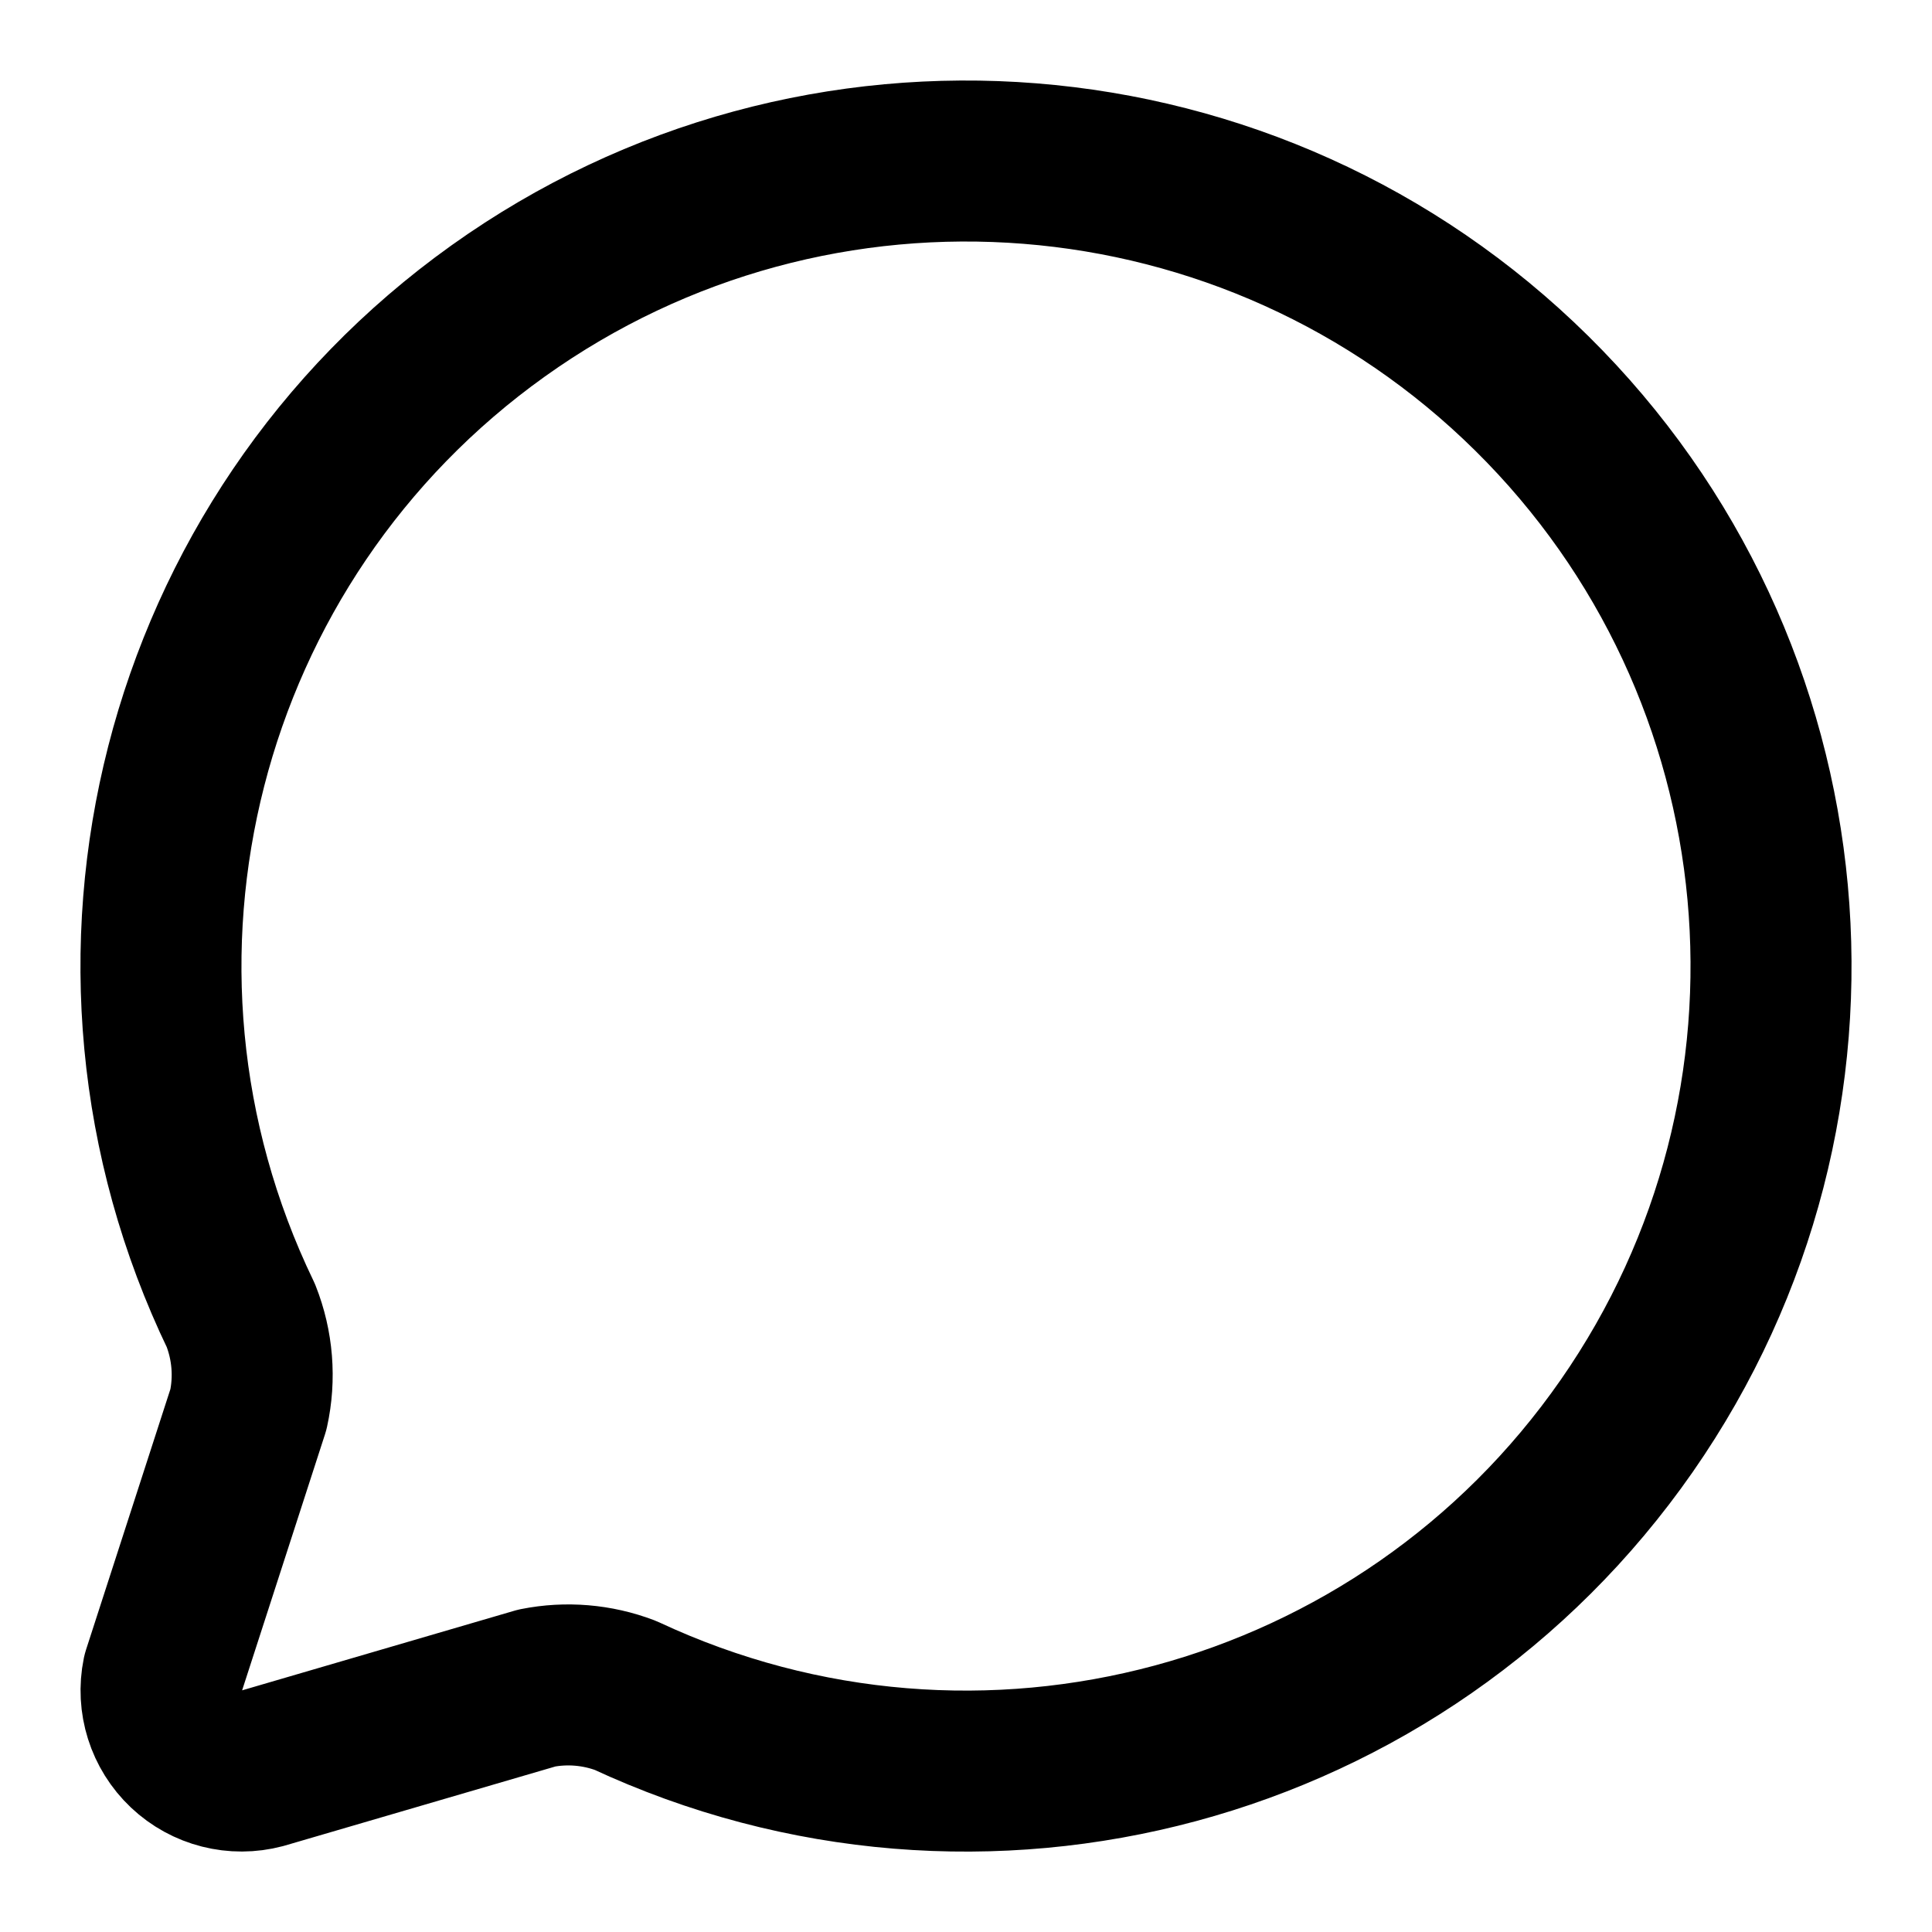
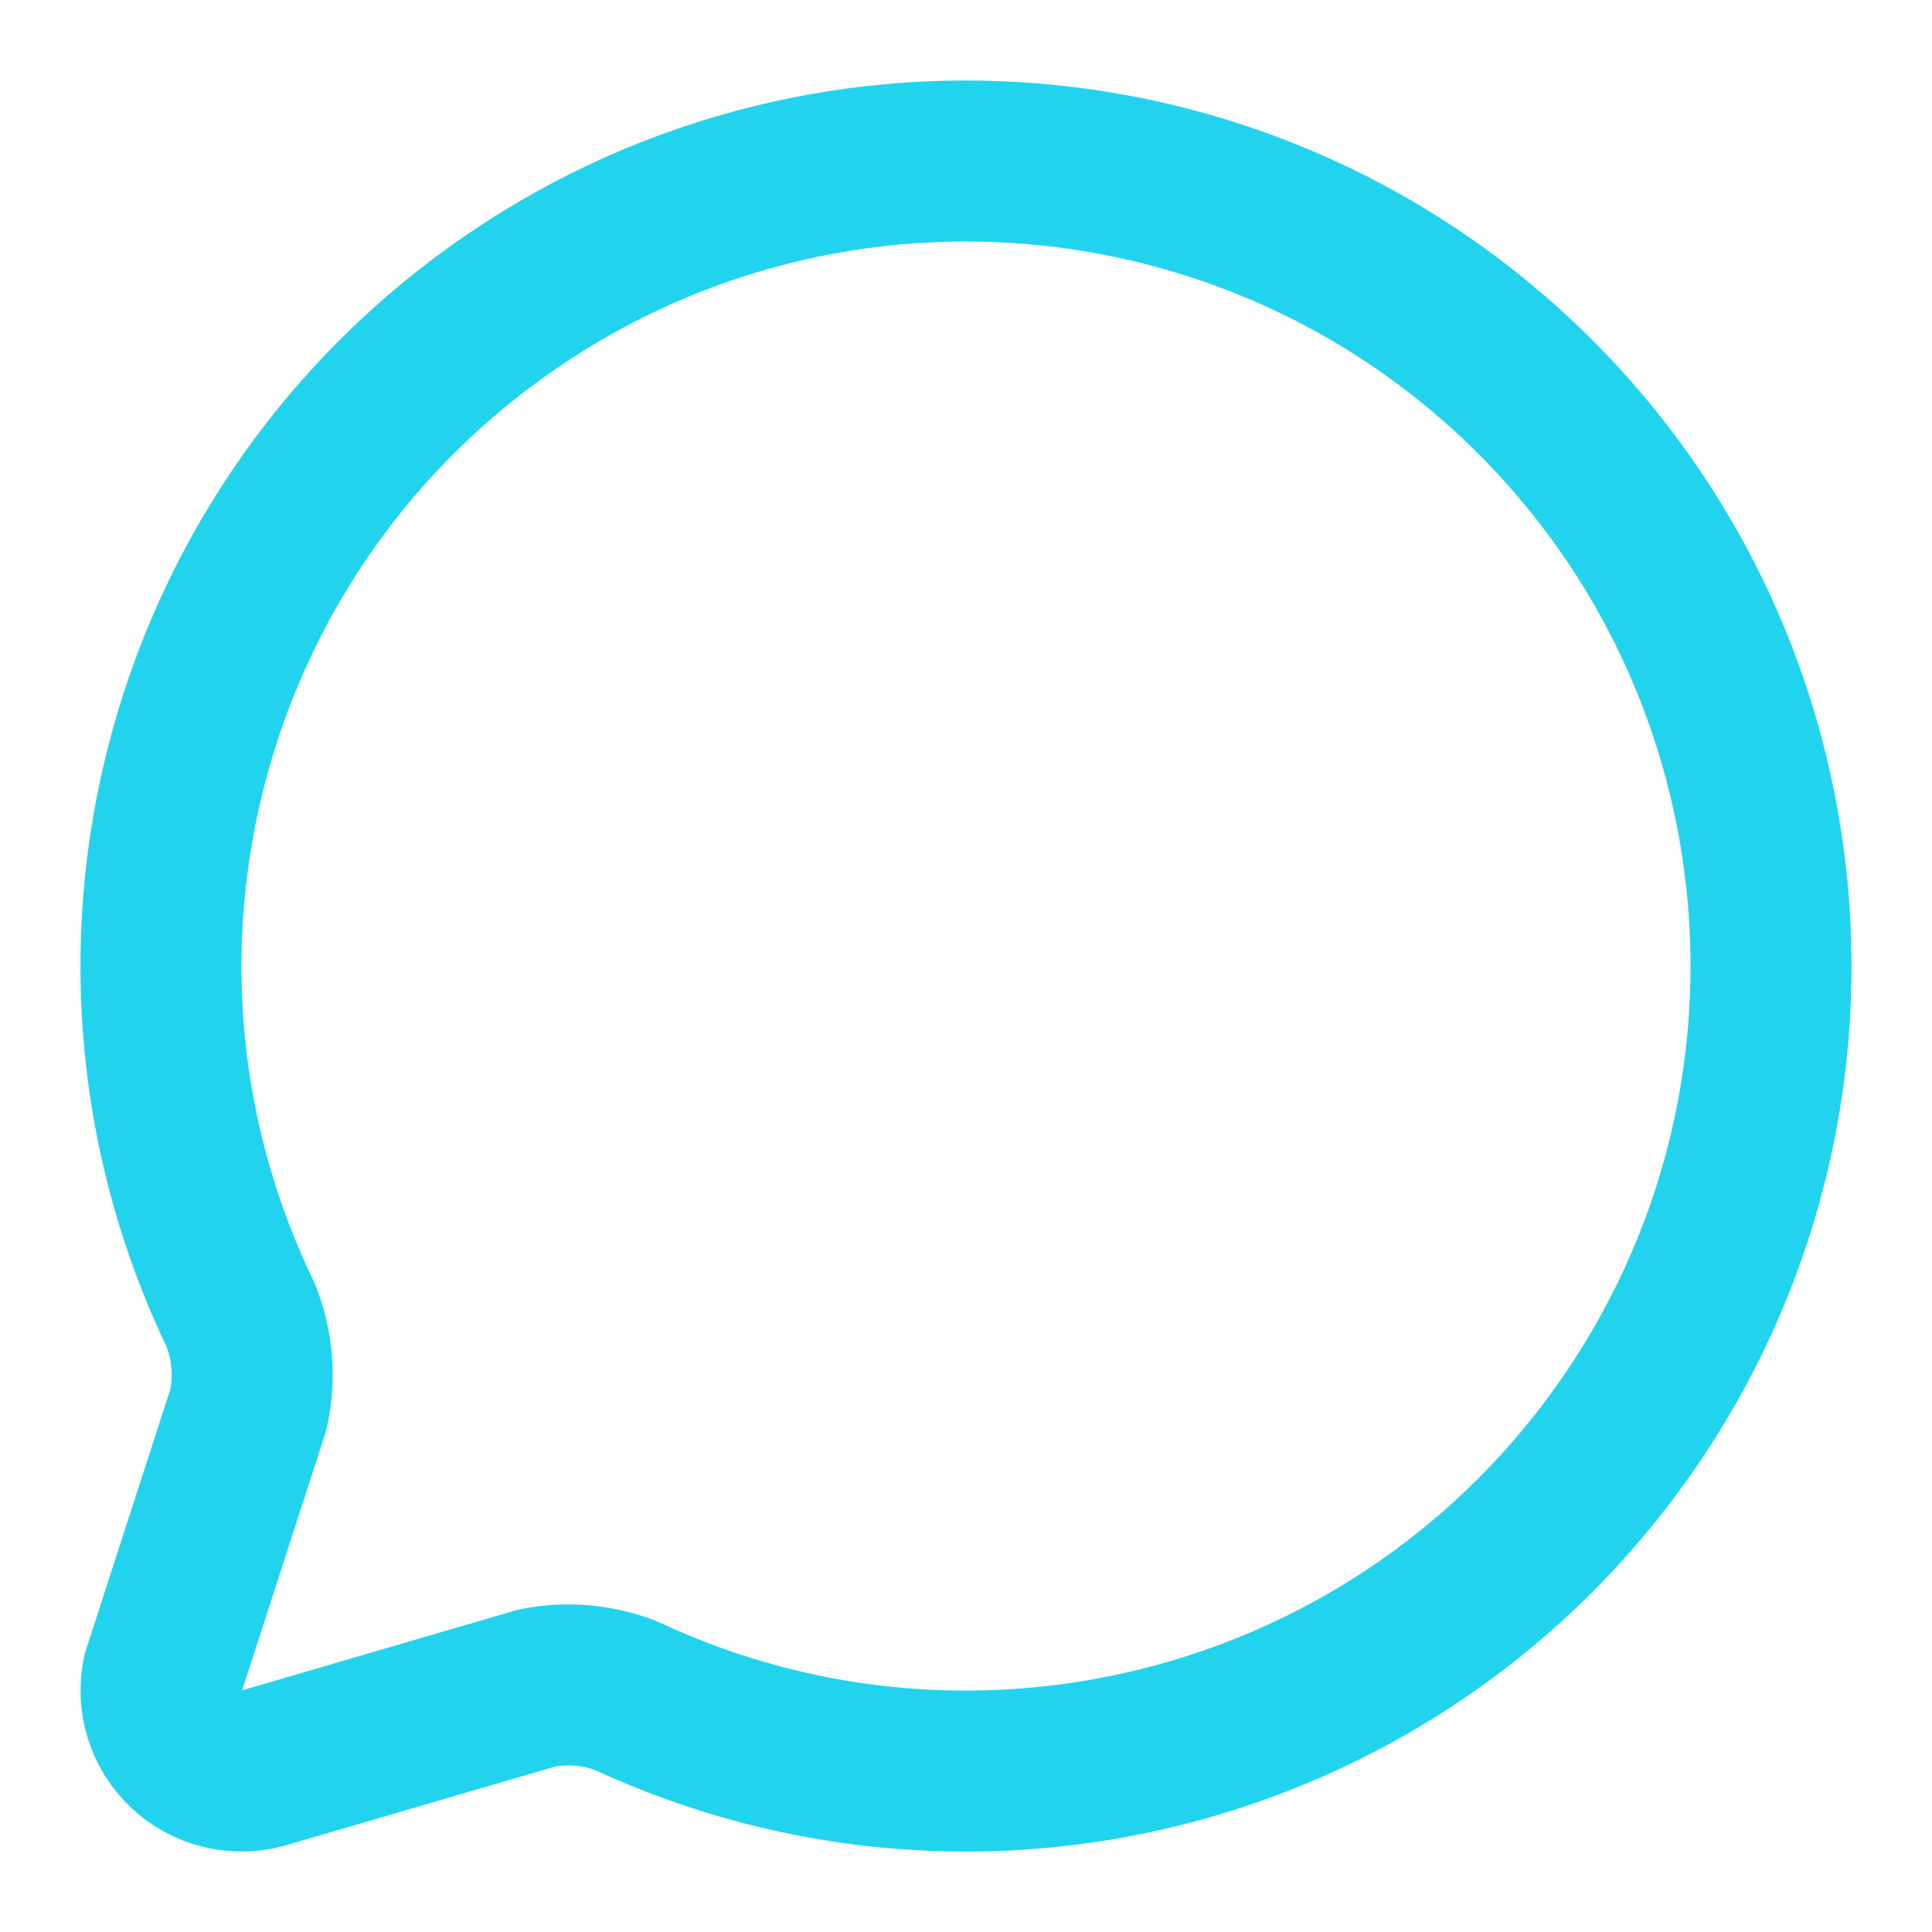
- <svg xmlns="http://www.w3.org/2000/svg" width="24" height="24" viewBox="0 0 24 24" fill="none" stroke="currentColor" stroke-width="2" stroke-linecap="round" stroke-linejoin="round" class="lucide lucide-message-circle-icon lucide-message-circle">
+ <svg xmlns="http://www.w3.org/2000/svg" width="24" height="24" viewBox="0 0 24 24" fill="none" stroke="#22d3ee" stroke-width="2" stroke-linecap="round" stroke-linejoin="round" class="lucide lucide-message-circle-icon lucide-message-circle">
  <path d="M2.992 16.342a2 2 0 0 1 .094 1.167l-1.065 3.29a1 1 0 0 0 1.236 1.168l3.413-.998a2 2 0 0 1 1.099.092 10 10 0 1 0-4.777-4.719" />
</svg>
